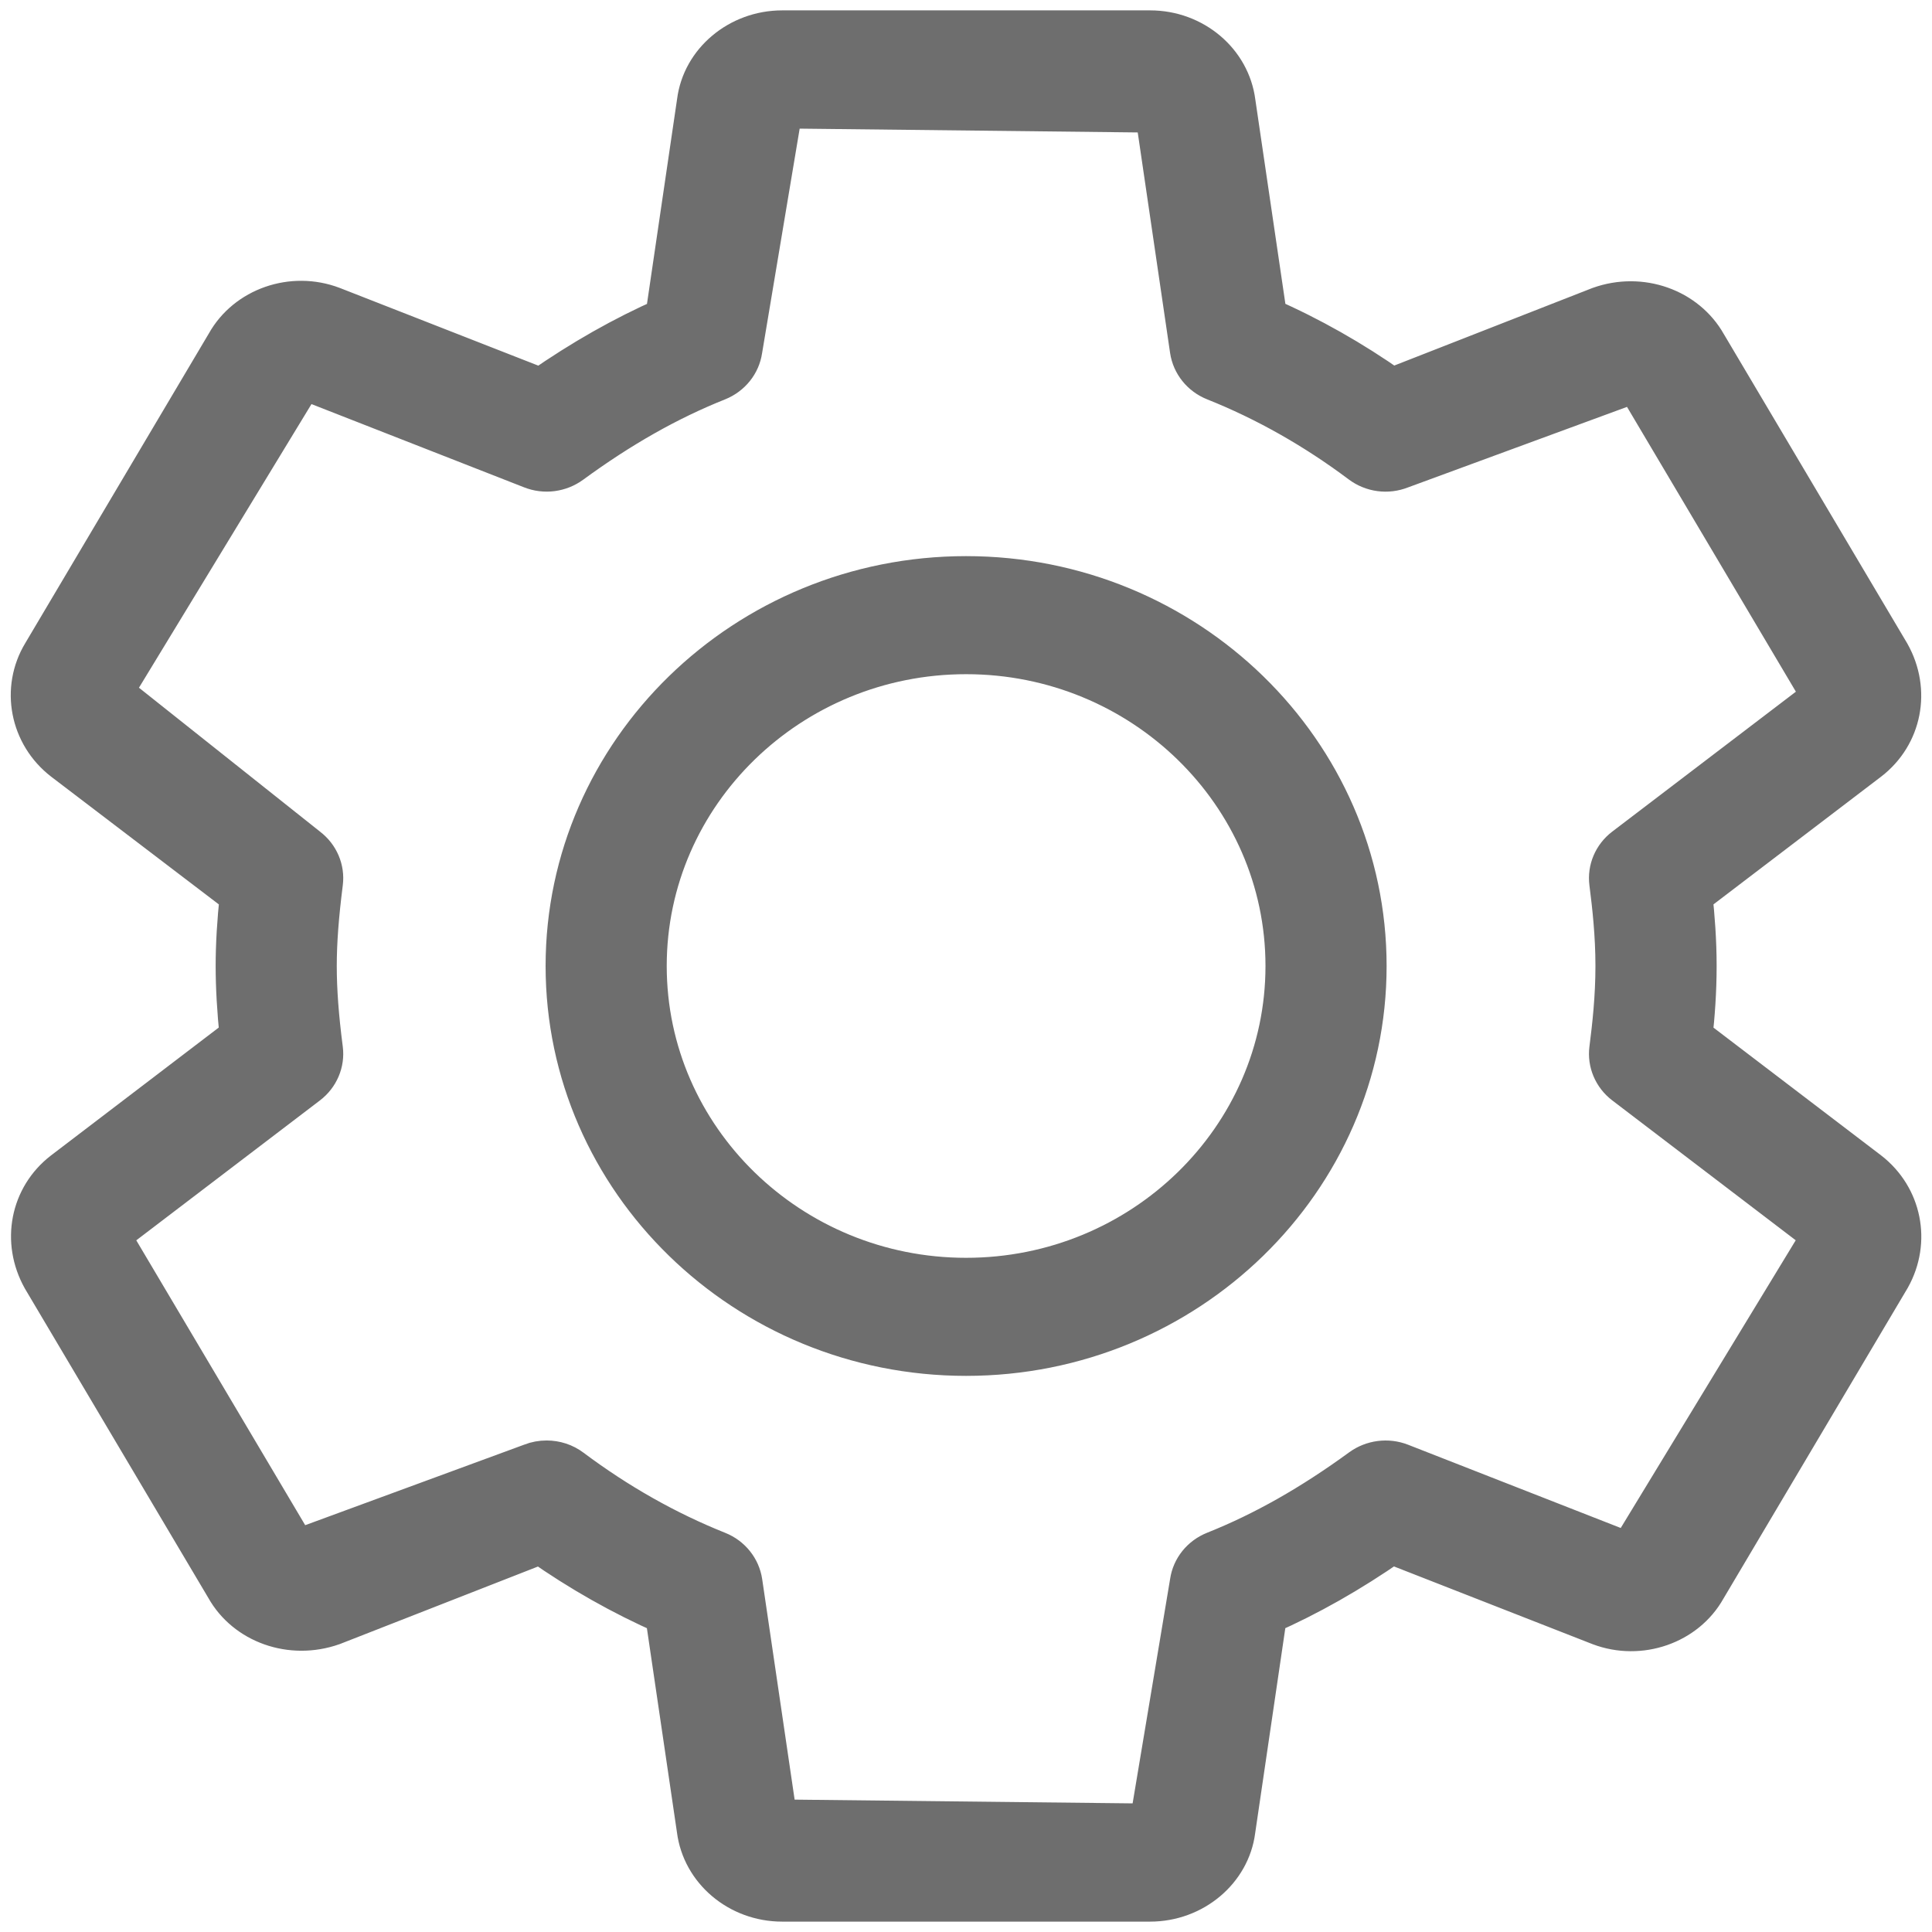
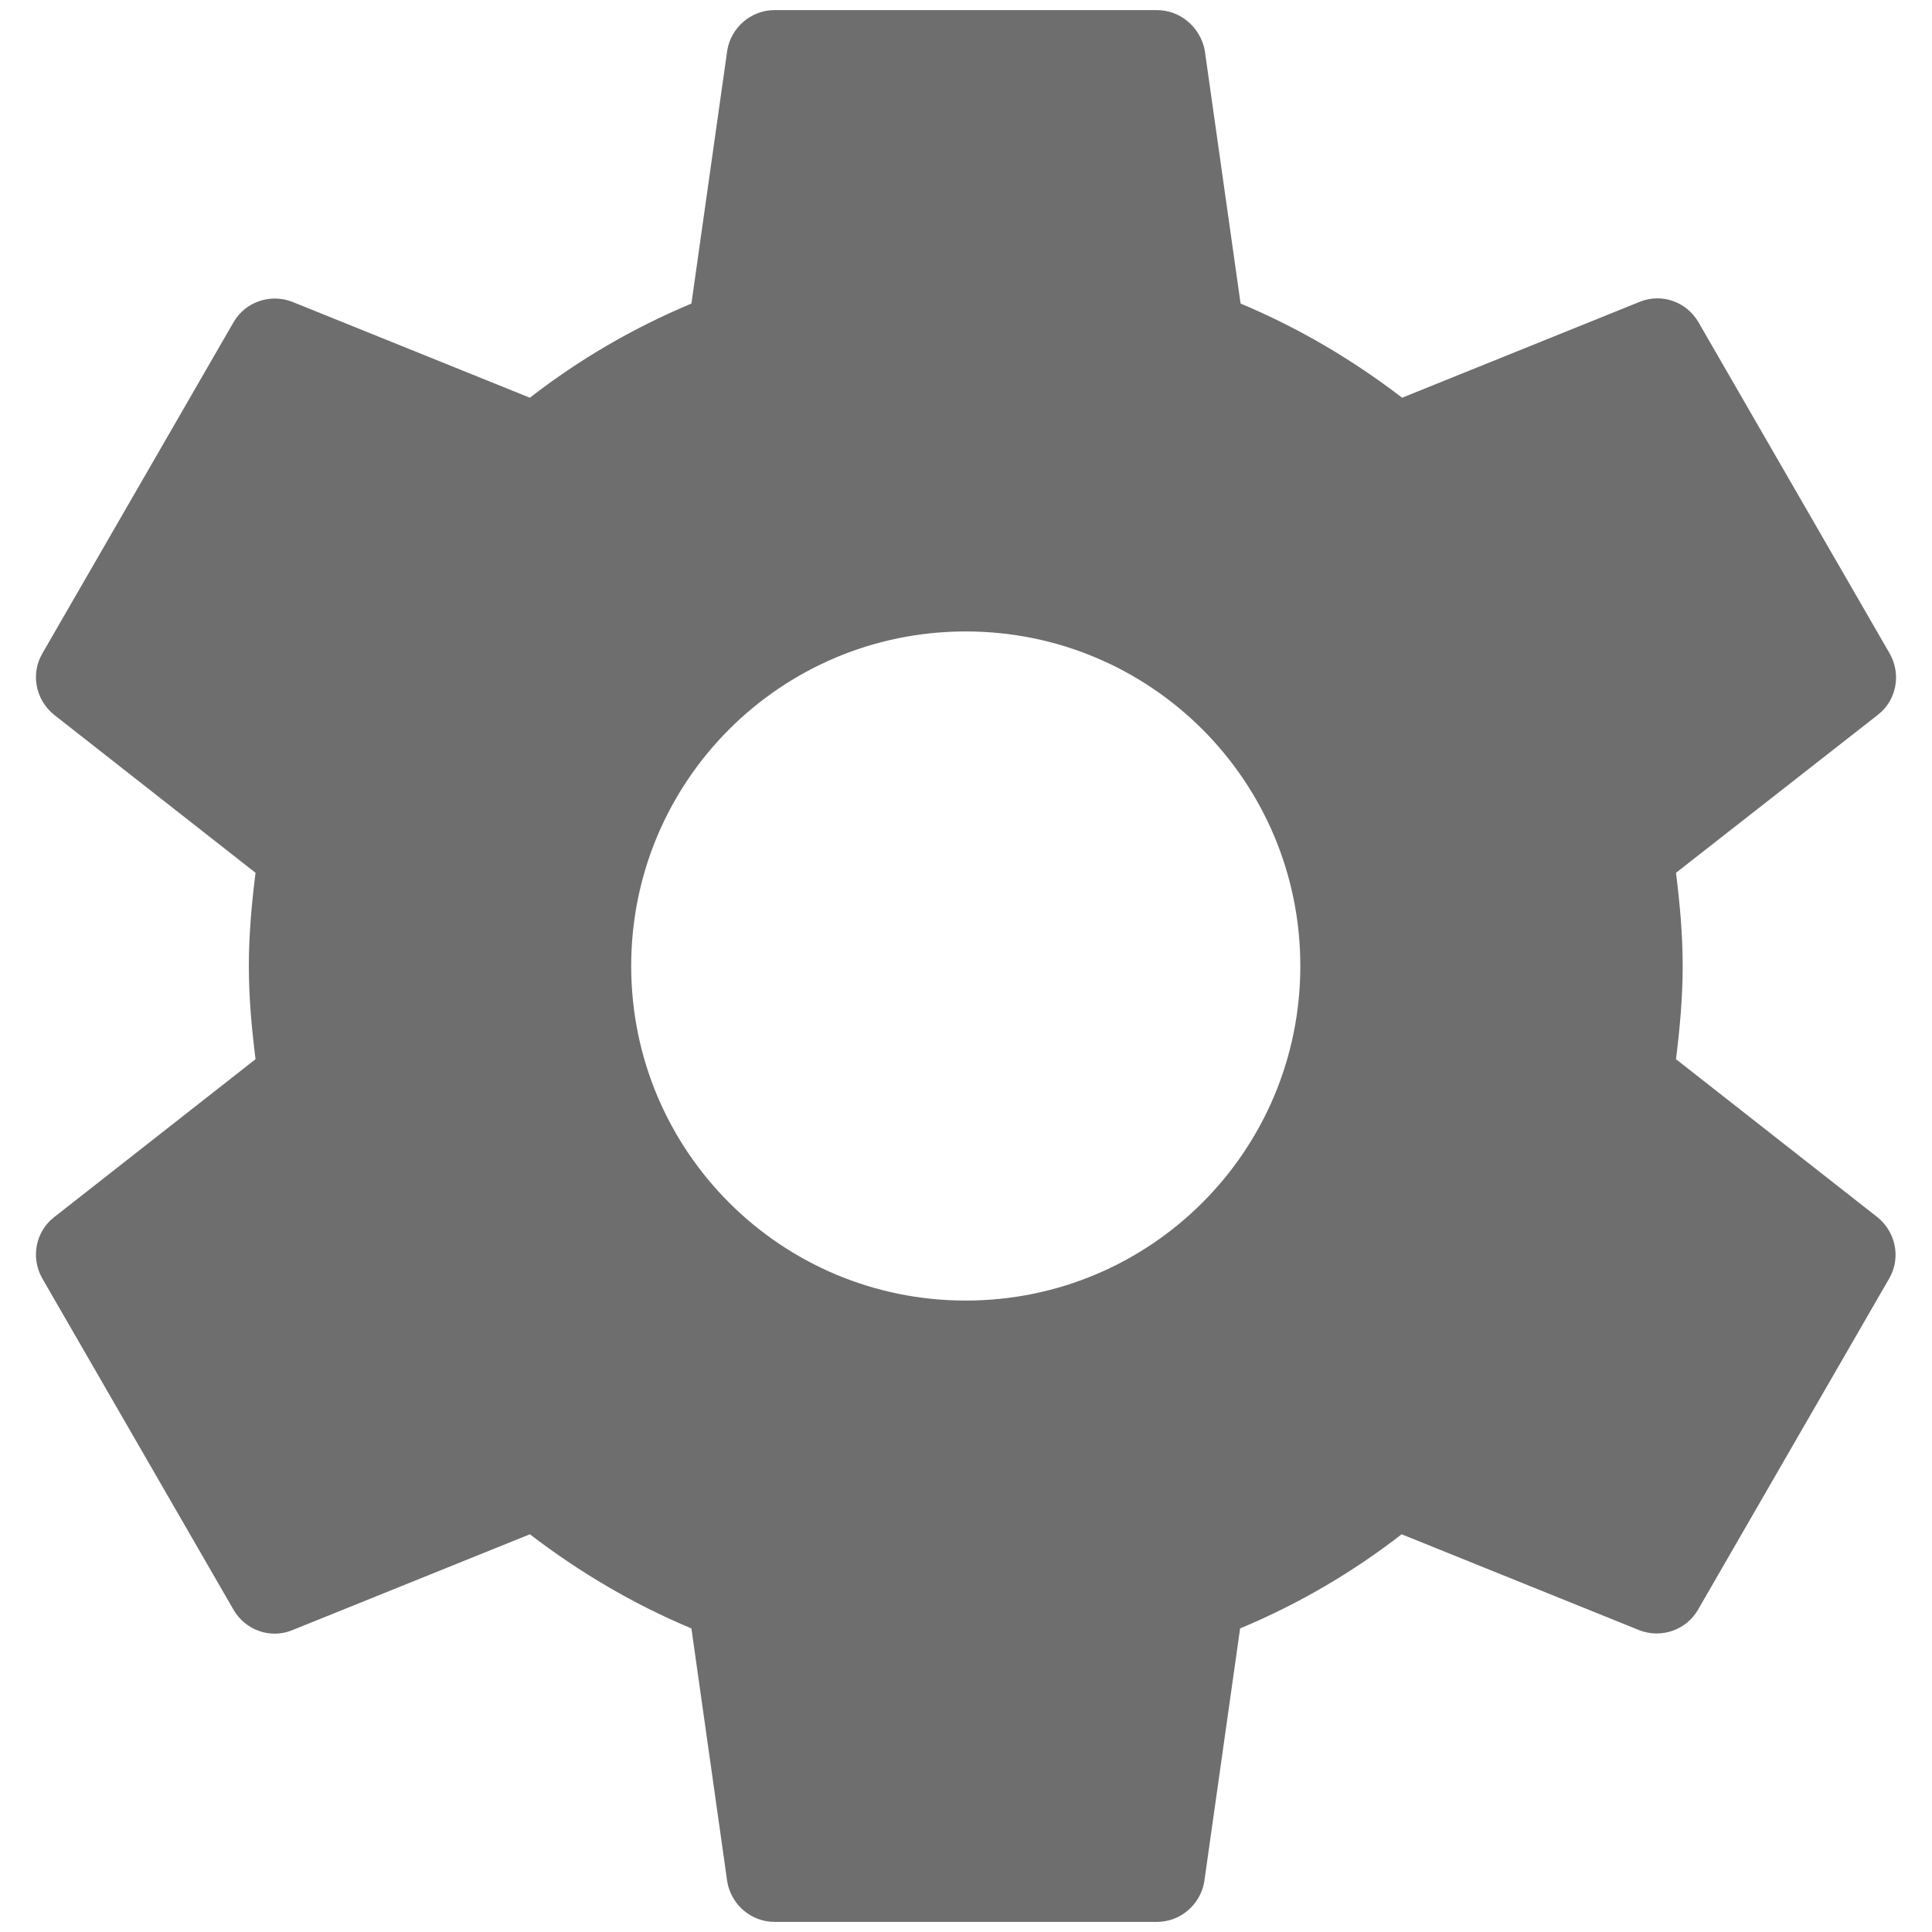
- <svg xmlns="http://www.w3.org/2000/svg" version="1.1" id="Layer_1" x="0px" y="0px" viewBox="0 0 512 512" xml:space="preserve" width="512" height="512">
-   <defs id="defs1618">
- 	
- </defs>
-   <g id="g1581" style="fill:#6e6e6e;fill-opacity:1;stroke:#6e6e6e;stroke-width:10.971;stroke-opacity:1" transform="matrix(0.9936296,0,0,0.9685063,1.639344,8.06238)">
-     <g id="g1579" style="fill:#6e6e6e;fill-opacity:1;stroke:#6e6e6e;stroke-width:10.971;stroke-opacity:1">
-       <path d="m 496.659,312.128 -47.061,-36.8 c 0.619,-5.675 1.109,-12.309 1.109,-19.328 0,-7.019 -0.512,-13.653 -1.109,-19.328 l 47.104,-36.821 c 8.747,-6.912 11.157,-19.179 5.568,-29.397 L 453.331,85.782 C 447.976,76.033 435.966,71.574 425.022,75.606 L 369.491,97.899 C 358.867,90.219 347.71,83.734 336.168,78.55 L 327.72,19.649 C 326.334,8.448 316.606,0 305.107,0 h -98.133 c -11.499,0 -21.227,8.448 -22.592,19.435 l -8.469,59.115 c -11.179,5.056 -22.165,11.435 -33.28,19.371 L 86.953,75.564 C 76.308,71.404 64.19,75.799 58.857,85.569 l -49.003,84.8 c -5.781,9.771 -3.413,22.443 5.547,29.525 l 47.061,36.779 c -0.747,7.211 -1.109,13.461 -1.109,19.328 0,5.867 0.363,12.117 1.067,19.328 L 15.316,312.172 C 6.59,319.083 4.2,331.349 9.768,341.568 l 48.939,84.672 c 5.312,9.728 17.301,14.165 28.309,10.176 l 55.531,-22.293 c 10.624,7.659 21.803,14.144 33.344,19.349 l 8.448,58.88 c 1.387,11.2 11.115,19.648 22.613,19.648 h 98.133 c 11.499,0 21.227,-8.448 22.592,-19.435 l 8.469,-59.093 c 11.179,-5.056 22.165,-11.435 33.28,-19.371 l 55.68,22.357 c 10.603,4.117 22.763,-0.235 28.096,-10.005 l 49.195,-85.099 c 5.441,-9.983 3.051,-22.25 -5.738,-29.226 z m -12.907,18.773 -50.816,85.717 -61.077,-24.533 c -3.456,-1.387 -7.381,-0.853 -10.368,1.365 -13.227,9.899 -26.005,17.344 -39.104,22.699 -3.499,1.429 -5.995,4.608 -6.528,8.363 l -10.773,66.155 -99.563,-1.131 -9.323,-65.003 c -0.555,-3.755 -3.029,-6.933 -6.528,-8.363 -13.632,-5.589 -26.752,-13.205 -39.019,-22.635 -1.899,-1.472 -4.203,-2.219 -6.507,-2.219 -1.344,0 -2.688,0.235 -3.989,0.768 L 77.33,415.785 28.391,331.113 c -0.448,-0.832 -0.363,-1.792 0.149,-2.197 l 51.776,-40.469 c 2.944,-2.304 4.48,-6.016 4.011,-9.728 -1.131,-8.939 -1.643,-16.171 -1.643,-22.72 0,-6.549 0.533,-13.76 1.643,-22.72 0.469,-3.733 -1.067,-7.424 -4.011,-9.728 l -52.03,-42.431 50.816,-85.717 61.077,24.533 c 3.477,1.408 7.381,0.875 10.389,-1.365 13.205,-9.92 26.005,-17.344 39.104,-22.699 3.499,-1.451 5.973,-4.629 6.507,-8.363 l 10.795,-66.176 99.584,1.152 9.301,65.024 c 0.555,3.755 3.029,6.933 6.528,8.363 13.611,5.568 26.731,13.184 39.019,22.635 3.008,2.304 6.955,2.859 10.475,1.429 l 62.827,-23.701 48.939,84.672 c 0.448,0.832 0.363,1.771 -0.149,2.176 l -51.776,40.469 c -2.944,2.304 -4.48,5.995 -4.011,9.728 0.811,6.485 1.643,14.272 1.643,22.72 0,8.469 -0.832,16.235 -1.643,22.72 -0.469,3.712 1.067,7.424 4.011,9.728 l 51.712,40.448 c 0.553,0.448 0.66,1.408 0.318,2.005 z" id="path1575" style="fill:#6e6e6e;fill-opacity:1;stroke:#6e6e6e;stroke-width:10.971;stroke-opacity:1" />
-       <path d="m 256.019,149.333 c -58.816,0 -106.667,47.851 -106.667,106.667 0,58.816 47.851,106.667 106.667,106.667 58.816,0 106.667,-47.851 106.667,-106.667 0,-58.816 -47.851,-106.667 -106.667,-106.667 z m 0,192 c -47.061,0 -85.333,-38.272 -85.333,-85.333 0,-47.061 38.272,-85.333 85.333,-85.333 47.061,0 85.333,38.272 85.333,85.333 0,47.061 -38.272,85.333 -85.333,85.333 z" id="path1577" style="fill:#6e6e6e;fill-opacity:1;stroke:#6e6e6e;stroke-width:10.971;stroke-opacity:1" />
+ <svg xmlns="http://www.w3.org/2000/svg" version="1.1" id="Capa_1" x="0px" y="0px" viewBox="0 0 512 512" xml:space="preserve" width="512" height="512">
+   <defs id="defs3465" />
+   <g id="g3430" style="fill:#6e6e6e;fill-opacity:1" transform="matrix(1.187445,0,0,1.187445,2.678159,2.678753)">
+     <g id="g3428" style="fill:#6e6e6e;fill-opacity:1">
+       <path d="m 416.8,269.44 -45.013,-35.307 c 0.853,-6.827 1.493,-13.76 1.493,-20.8 0,-7.04 -0.64,-13.973 -1.493,-20.8 l 45.12,-35.307 c 4.053,-3.2 5.227,-8.96 2.56,-13.653 L 376.8,69.653 c -2.667,-4.587 -8.213,-6.507 -13.013,-4.587 l -53.12,21.44 C 299.68,78.079 287.627,70.933 274.614,65.493 l -8,-56.533 C 265.653,3.947 261.28,0 255.947,0 h -85.333 c -5.333,0 -9.707,3.947 -10.56,8.96 l -8,56.533 c -13.013,5.44 -25.067,12.48 -36.053,21.013 l -53.12,-21.44 c -4.8,-1.813 -10.347,0 -13.013,4.587 L 7.2,143.573 c -2.667,4.587 -1.493,10.347 2.56,13.653 l 45.013,35.307 c -0.853,6.827 -1.493,13.76 -1.493,20.8 0,7.04 0.64,13.973 1.493,20.8 L 9.76,269.44 c -4.053,3.2 -5.227,8.96 -2.56,13.653 l 42.667,73.92 c 2.667,4.587 8.213,6.507 13.013,4.587 L 116,340.16 c 10.987,8.427 23.04,15.573 36.053,21.013 l 8,56.533 c 0.853,5.013 5.227,8.96 10.56,8.96 h 85.333 c 5.333,0 9.707,-3.947 10.56,-8.96 l 8,-56.533 c 13.013,-5.44 25.067,-12.48 36.053,-21.013 l 53.12,21.44 c 4.8,1.813 10.347,0 13.013,-4.587 l 42.667,-73.92 c 2.668,-4.586 1.494,-10.346 -2.559,-13.653 z M 213.28,288 c -41.28,0 -74.667,-33.387 -74.667,-74.667 0,-41.28 33.387,-74.666 74.667,-74.666 41.28,0 74.667,33.387 74.667,74.667 0,41.28 -33.387,74.666 -74.667,74.666 z" id="path3426" style="fill:#6e6e6e;fill-opacity:1" />
    </g>
  </g>
-   <g id="g1585" transform="translate(-6.681487,-500.0234)">
+   <g id="g3432">
</g>
-   <g id="g1587" transform="translate(-6.681487,-500.0234)">
+   <g id="g3434">
</g>
-   <g id="g1589" transform="translate(-6.681487,-500.0234)">
+   <g id="g3436">
</g>
-   <g id="g1591" transform="translate(-6.681487,-500.0234)">
+   <g id="g3438">
</g>
-   <g id="g1593" transform="translate(-6.681487,-500.0234)">
+   <g id="g3440">
</g>
-   <g id="g1595" transform="translate(-6.681487,-500.0234)">
+   <g id="g3442">
</g>
-   <g id="g1597" transform="translate(-6.681487,-500.0234)">
+   <g id="g3444">
</g>
-   <g id="g1599" transform="translate(-6.681487,-500.0234)">
+   <g id="g3446">
</g>
-   <g id="g1601" transform="translate(-6.681487,-500.0234)">
+   <g id="g3448">
</g>
-   <g id="g1603" transform="translate(-6.681487,-500.0234)">
+   <g id="g3450">
</g>
-   <g id="g1605" transform="translate(-6.681487,-500.0234)">
+   <g id="g3452">
</g>
-   <g id="g1607" transform="translate(-6.681487,-500.0234)">
+   <g id="g3454">
</g>
-   <g id="g1609" transform="translate(-6.681487,-500.0234)">
+   <g id="g3456">
</g>
-   <g id="g1611" transform="translate(-6.681487,-500.0234)">
+   <g id="g3458">
</g>
-   <g id="g1613" transform="translate(-6.681487,-500.0234)">
+   <g id="g3460">
</g>
</svg>
